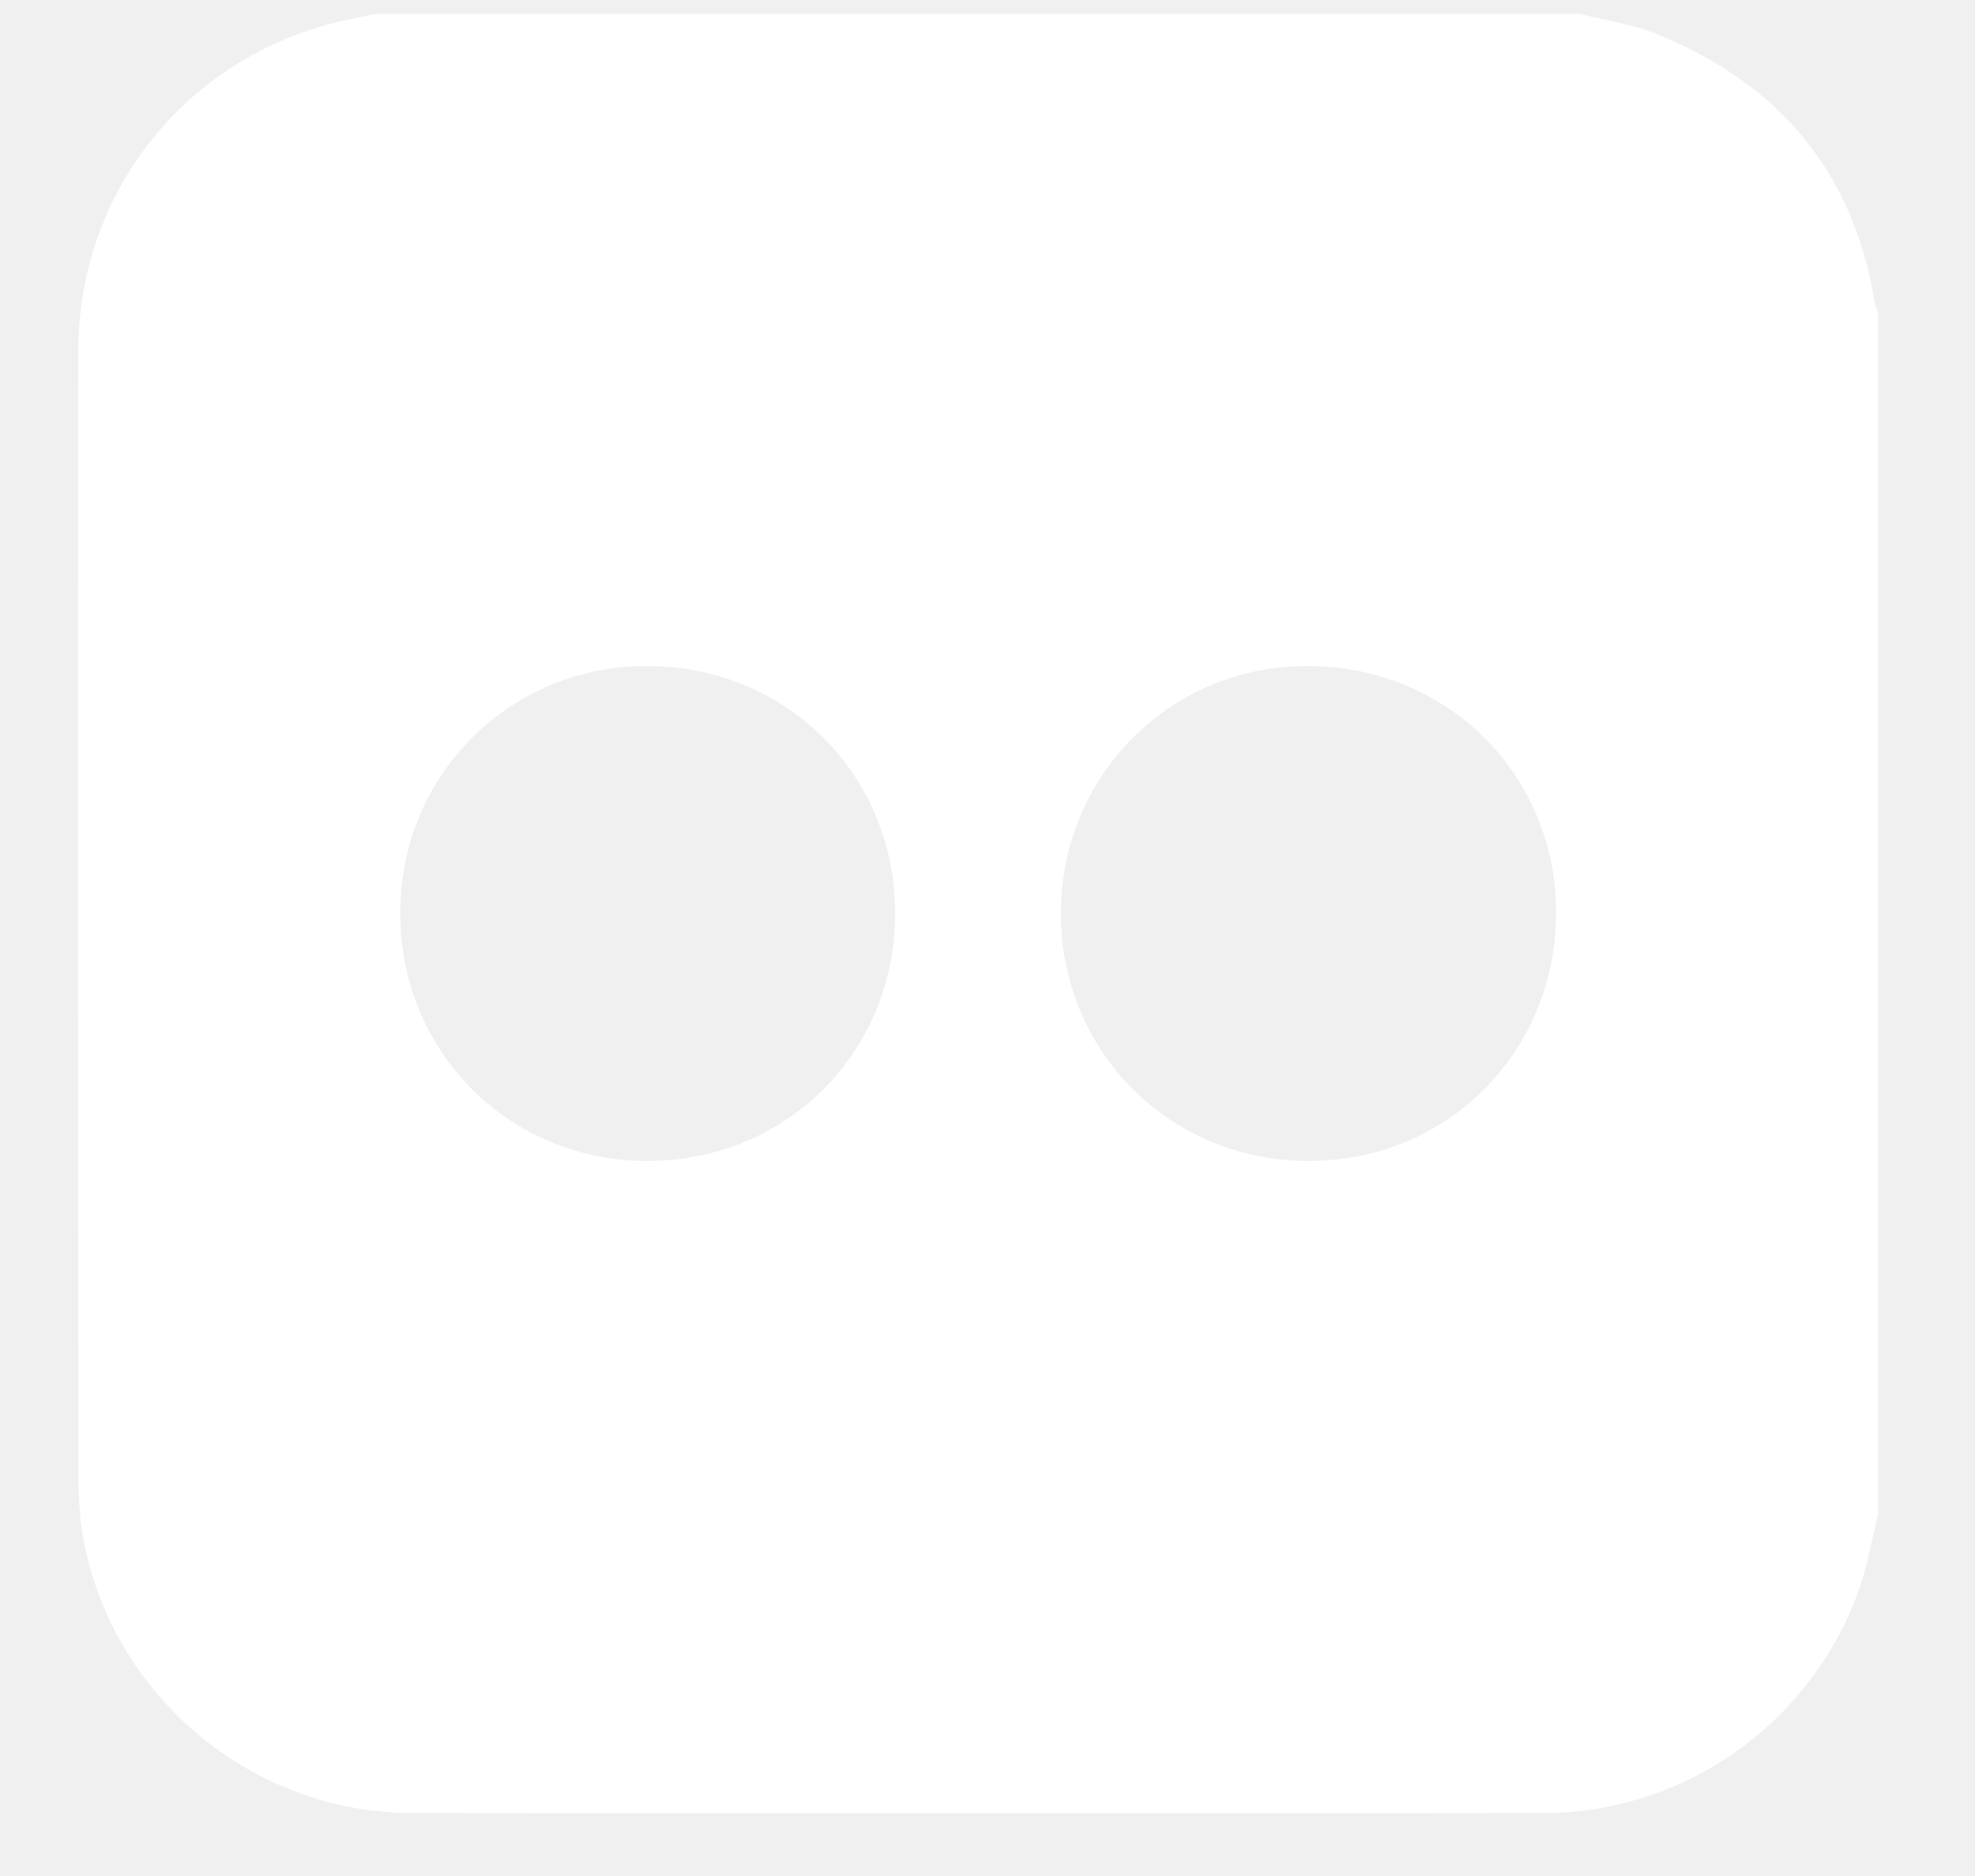
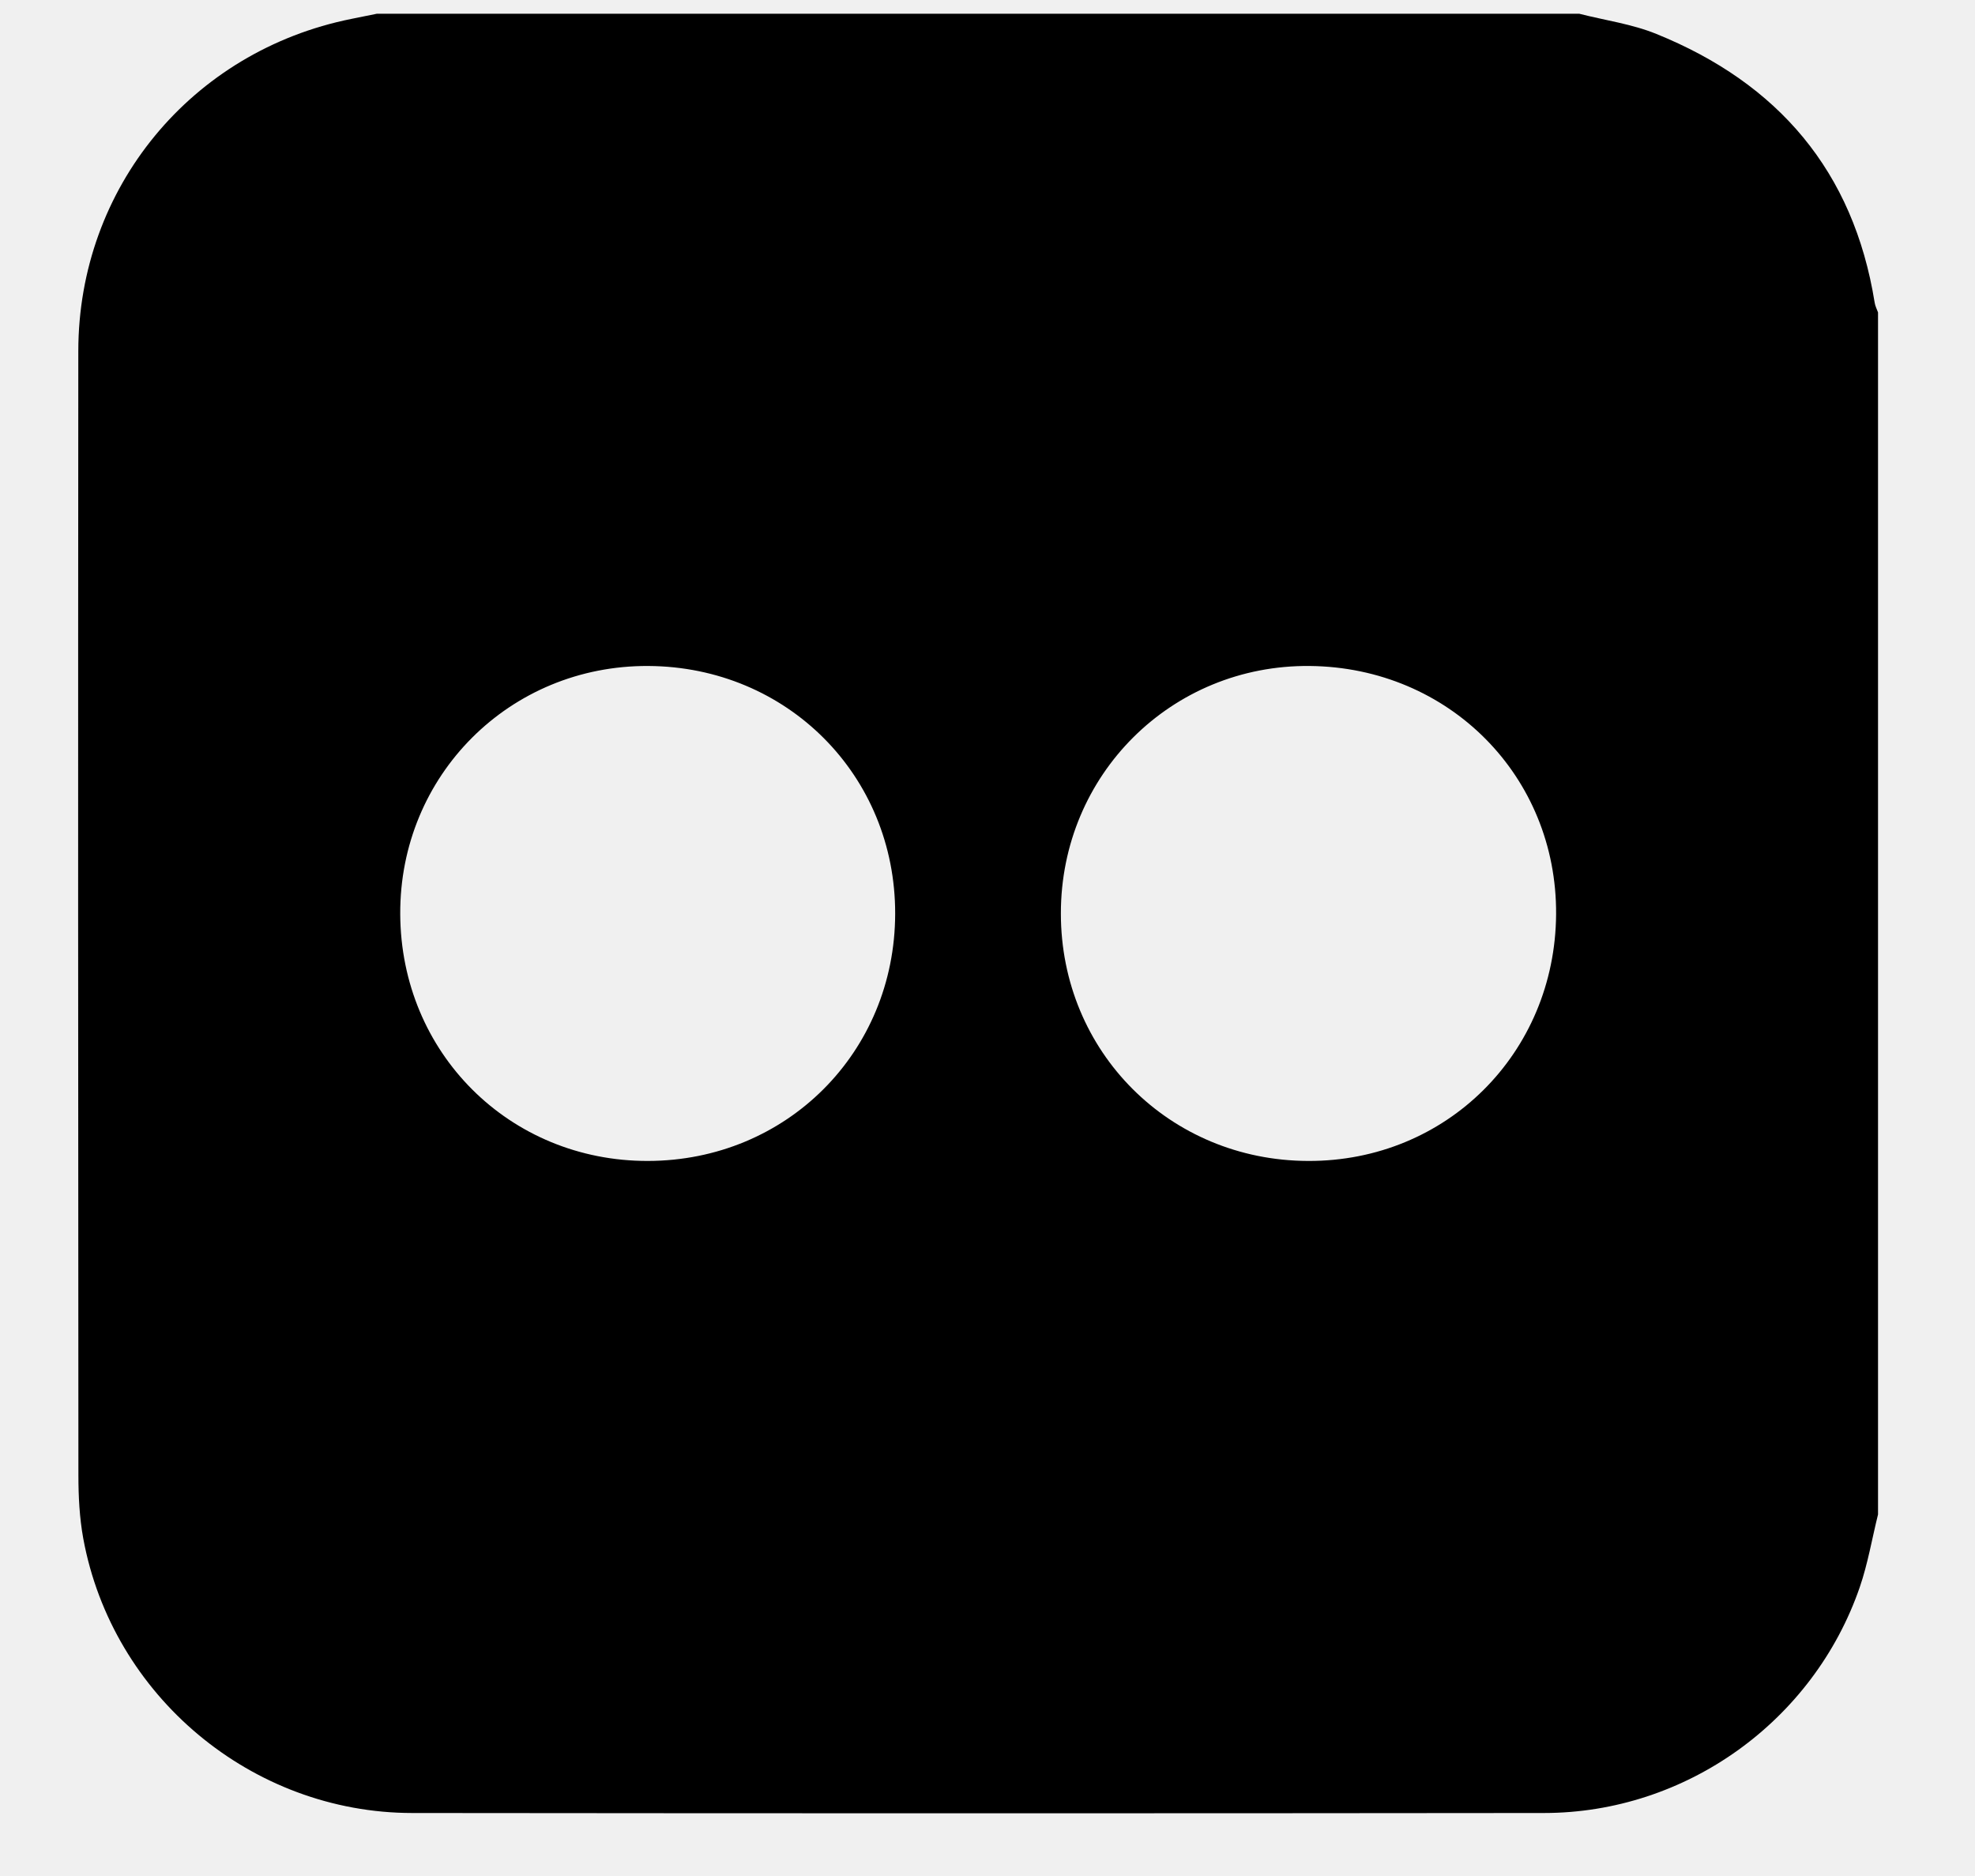
<svg xmlns="http://www.w3.org/2000/svg" width="20" height="19" viewBox="0 0 20 19" fill="none">
-   <path d="M15.992 0.139H3.817C3.732 0.156 3.646 0.174 3.56 0.191C1.939 0.516 0.794 1.902 0.793 3.555C0.79 7.351 0.791 11.148 0.794 14.944C0.794 15.156 0.805 15.372 0.843 15.581C1.136 17.177 2.55 18.361 4.175 18.362C7.995 18.366 11.816 18.366 15.636 18.362C17.071 18.361 18.364 17.434 18.833 16.075C18.915 15.836 18.957 15.584 19.018 15.338V3.164C19.006 3.131 18.989 3.099 18.984 3.065C18.77 1.733 18.006 0.843 16.774 0.344C16.527 0.243 16.253 0.206 15.992 0.139ZM9.065 9.255C9.062 10.659 7.964 11.756 6.56 11.758C5.159 11.76 4.059 10.663 4.053 9.258C4.046 7.853 5.162 6.737 6.566 6.745C7.972 6.753 9.068 7.854 9.065 9.255ZM15.758 9.26C15.748 10.666 14.647 11.763 13.247 11.758C11.844 11.754 10.743 10.652 10.743 9.252C10.742 7.846 11.864 6.731 13.264 6.745C14.674 6.759 15.767 7.862 15.758 9.26Z" fill="white" />
+   <path d="M15.992 0.139H3.817C3.732 0.156 3.646 0.174 3.56 0.191C1.939 0.516 0.794 1.902 0.793 3.555C0.79 7.351 0.791 11.148 0.794 14.944C0.794 15.156 0.805 15.372 0.843 15.581C1.136 17.177 2.55 18.361 4.175 18.362C7.995 18.366 11.816 18.366 15.636 18.362C17.071 18.361 18.364 17.434 18.833 16.075C18.915 15.836 18.957 15.584 19.018 15.338V3.164C19.006 3.131 18.989 3.099 18.984 3.065C18.77 1.733 18.006 0.843 16.774 0.344C16.527 0.243 16.253 0.206 15.992 0.139ZM9.065 9.255C9.062 10.659 7.964 11.756 6.56 11.758C5.159 11.76 4.059 10.663 4.053 9.258C4.046 7.853 5.162 6.737 6.566 6.745C7.972 6.753 9.068 7.854 9.065 9.255ZM15.758 9.26C15.748 10.666 14.647 11.763 13.247 11.758C11.844 11.754 10.743 10.652 10.743 9.252C10.742 7.846 11.864 6.731 13.264 6.745C14.674 6.759 15.767 7.862 15.758 9.26Z" fill="currentColor" />
</svg>
